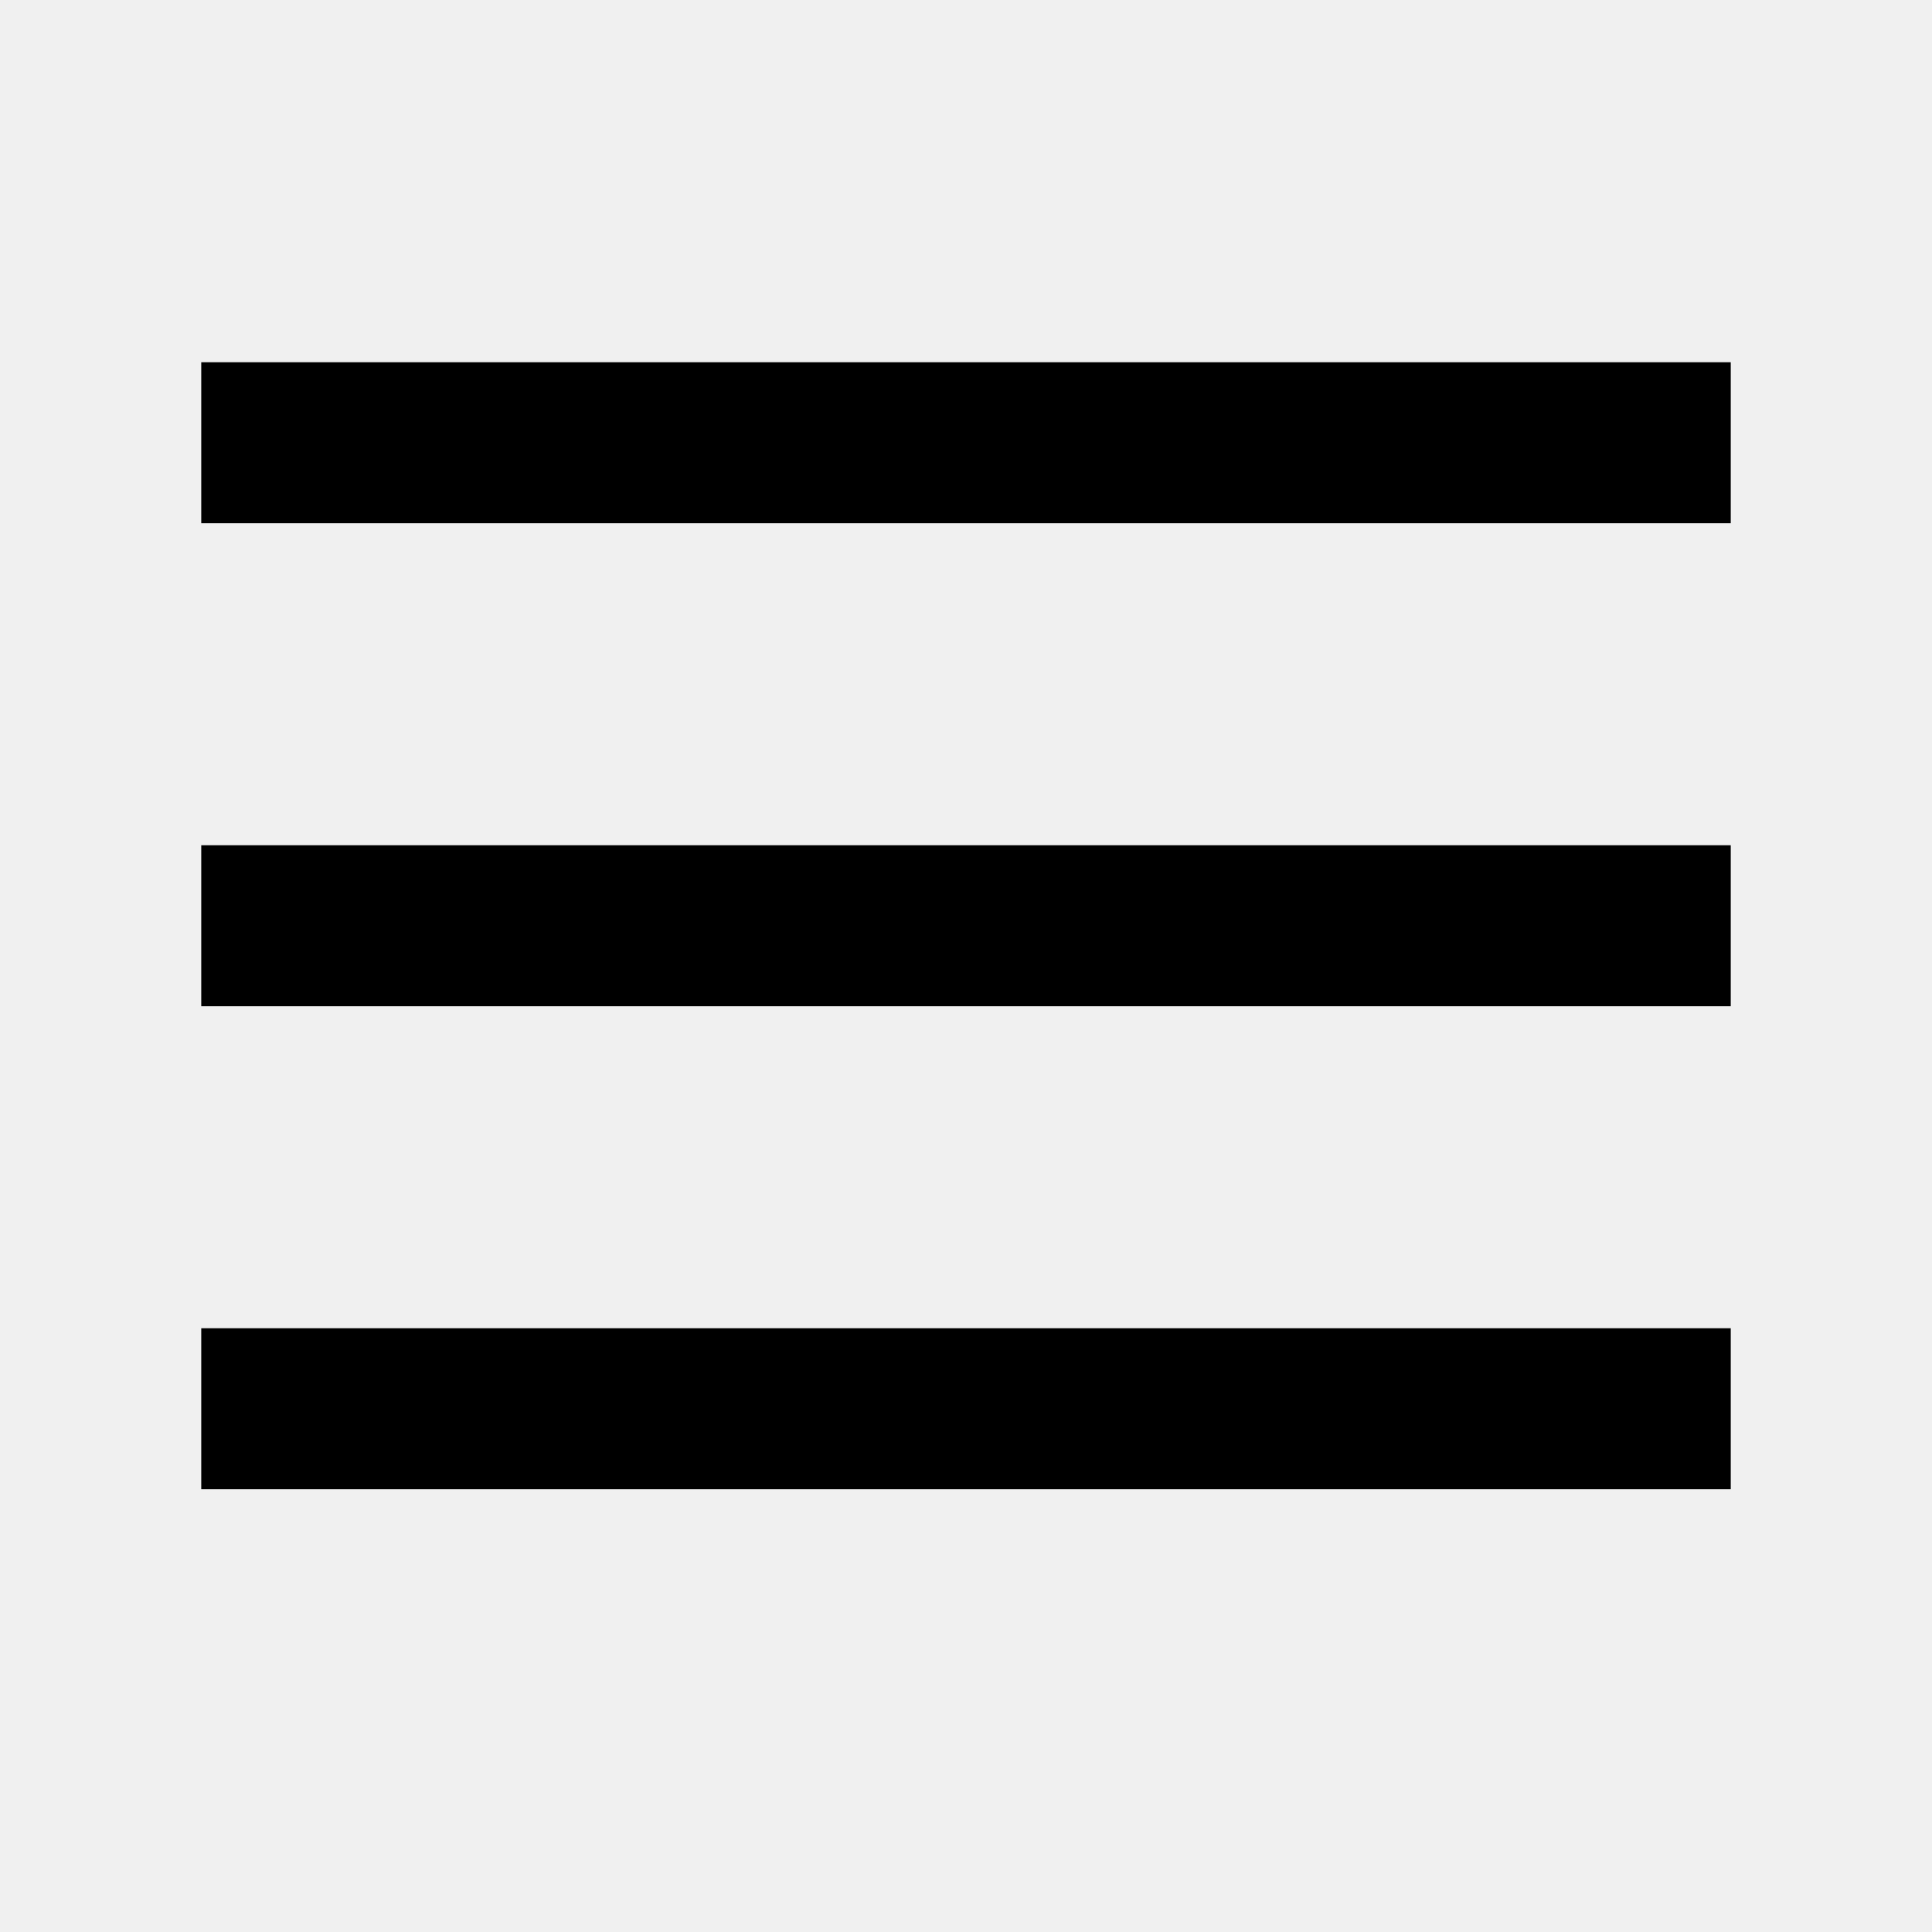
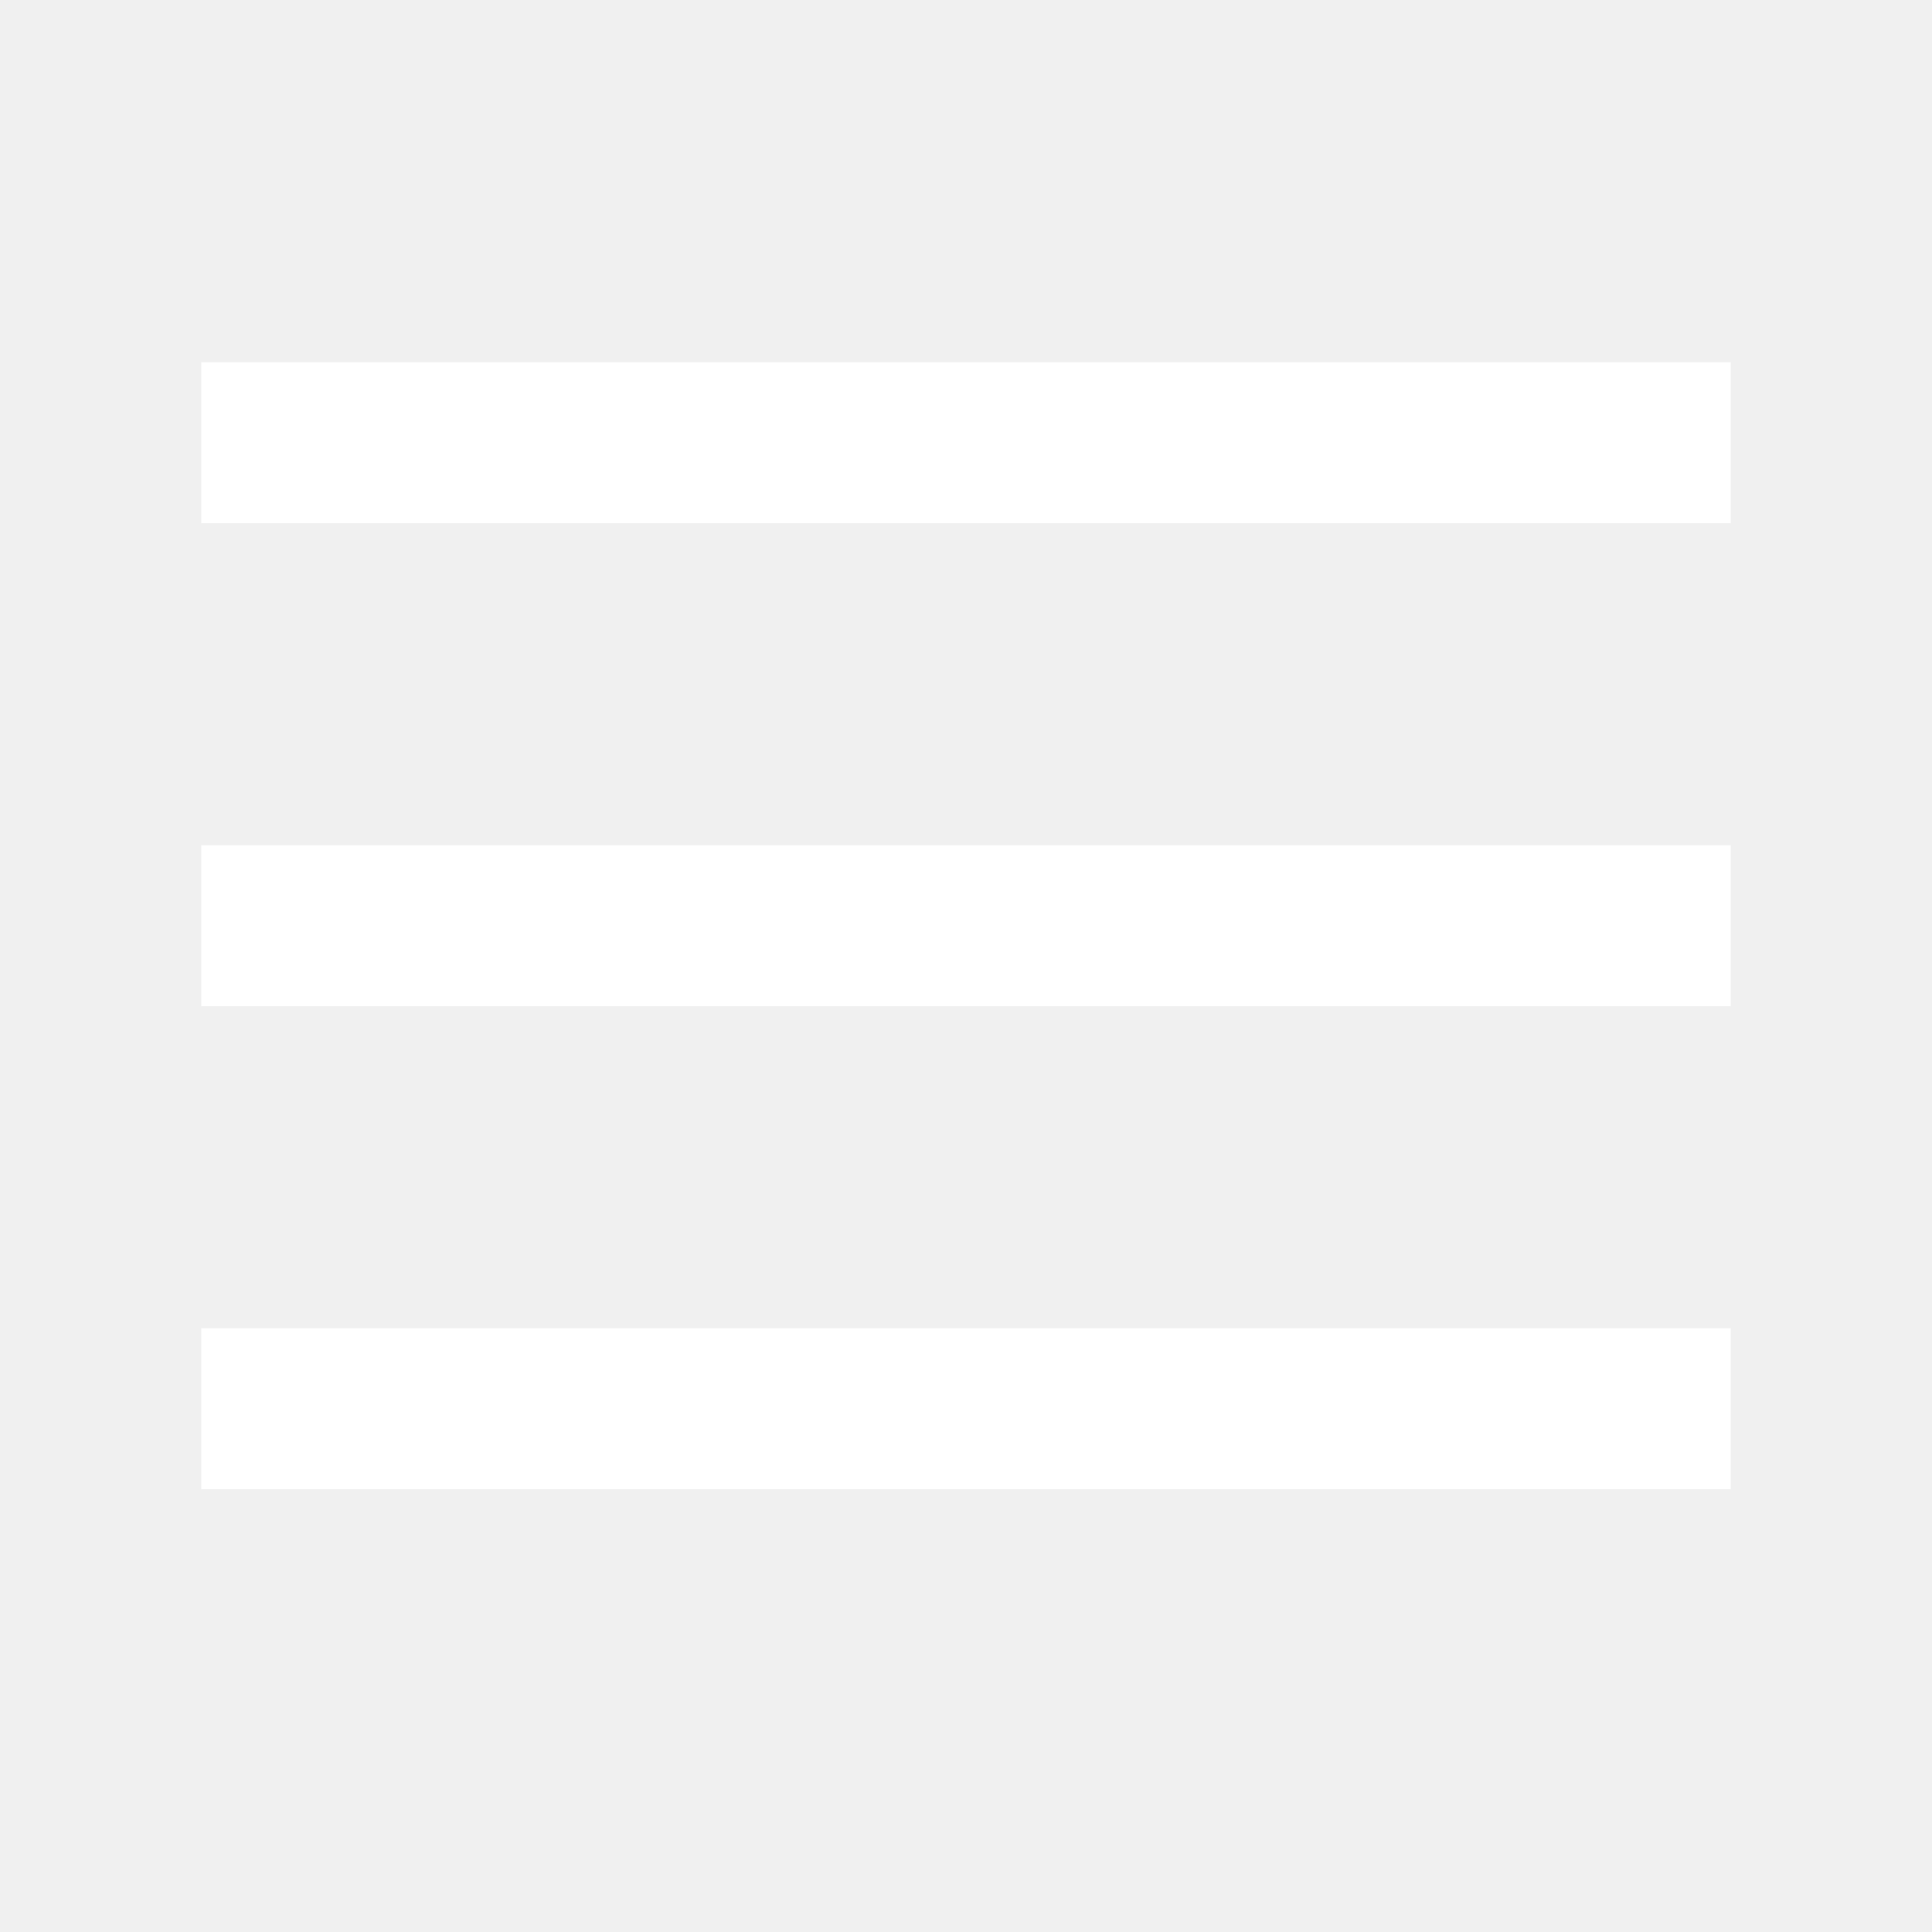
<svg xmlns="http://www.w3.org/2000/svg" viewBox="0 0 24 24" preserveAspectRatio="xMidYMid meet" focusable="false" class="style-scope yt-icon" style="pointer-events: none; display: block; width: 100%; height: 100%;">
  <g class="style-scope yt-icon">
-     <path stroke="black" d="M21,6H3V5h18V6z M21,11H3v1h18V11z M21,17H3v1h18V17z" class="style-scope yt-icon" />
+     <path stroke="white" d="M21,6H3V5h18V6z M21,11H3v1h18V11z M21,17H3v1h18V17z" class="style-scope yt-icon" />
  </g>
</svg>
